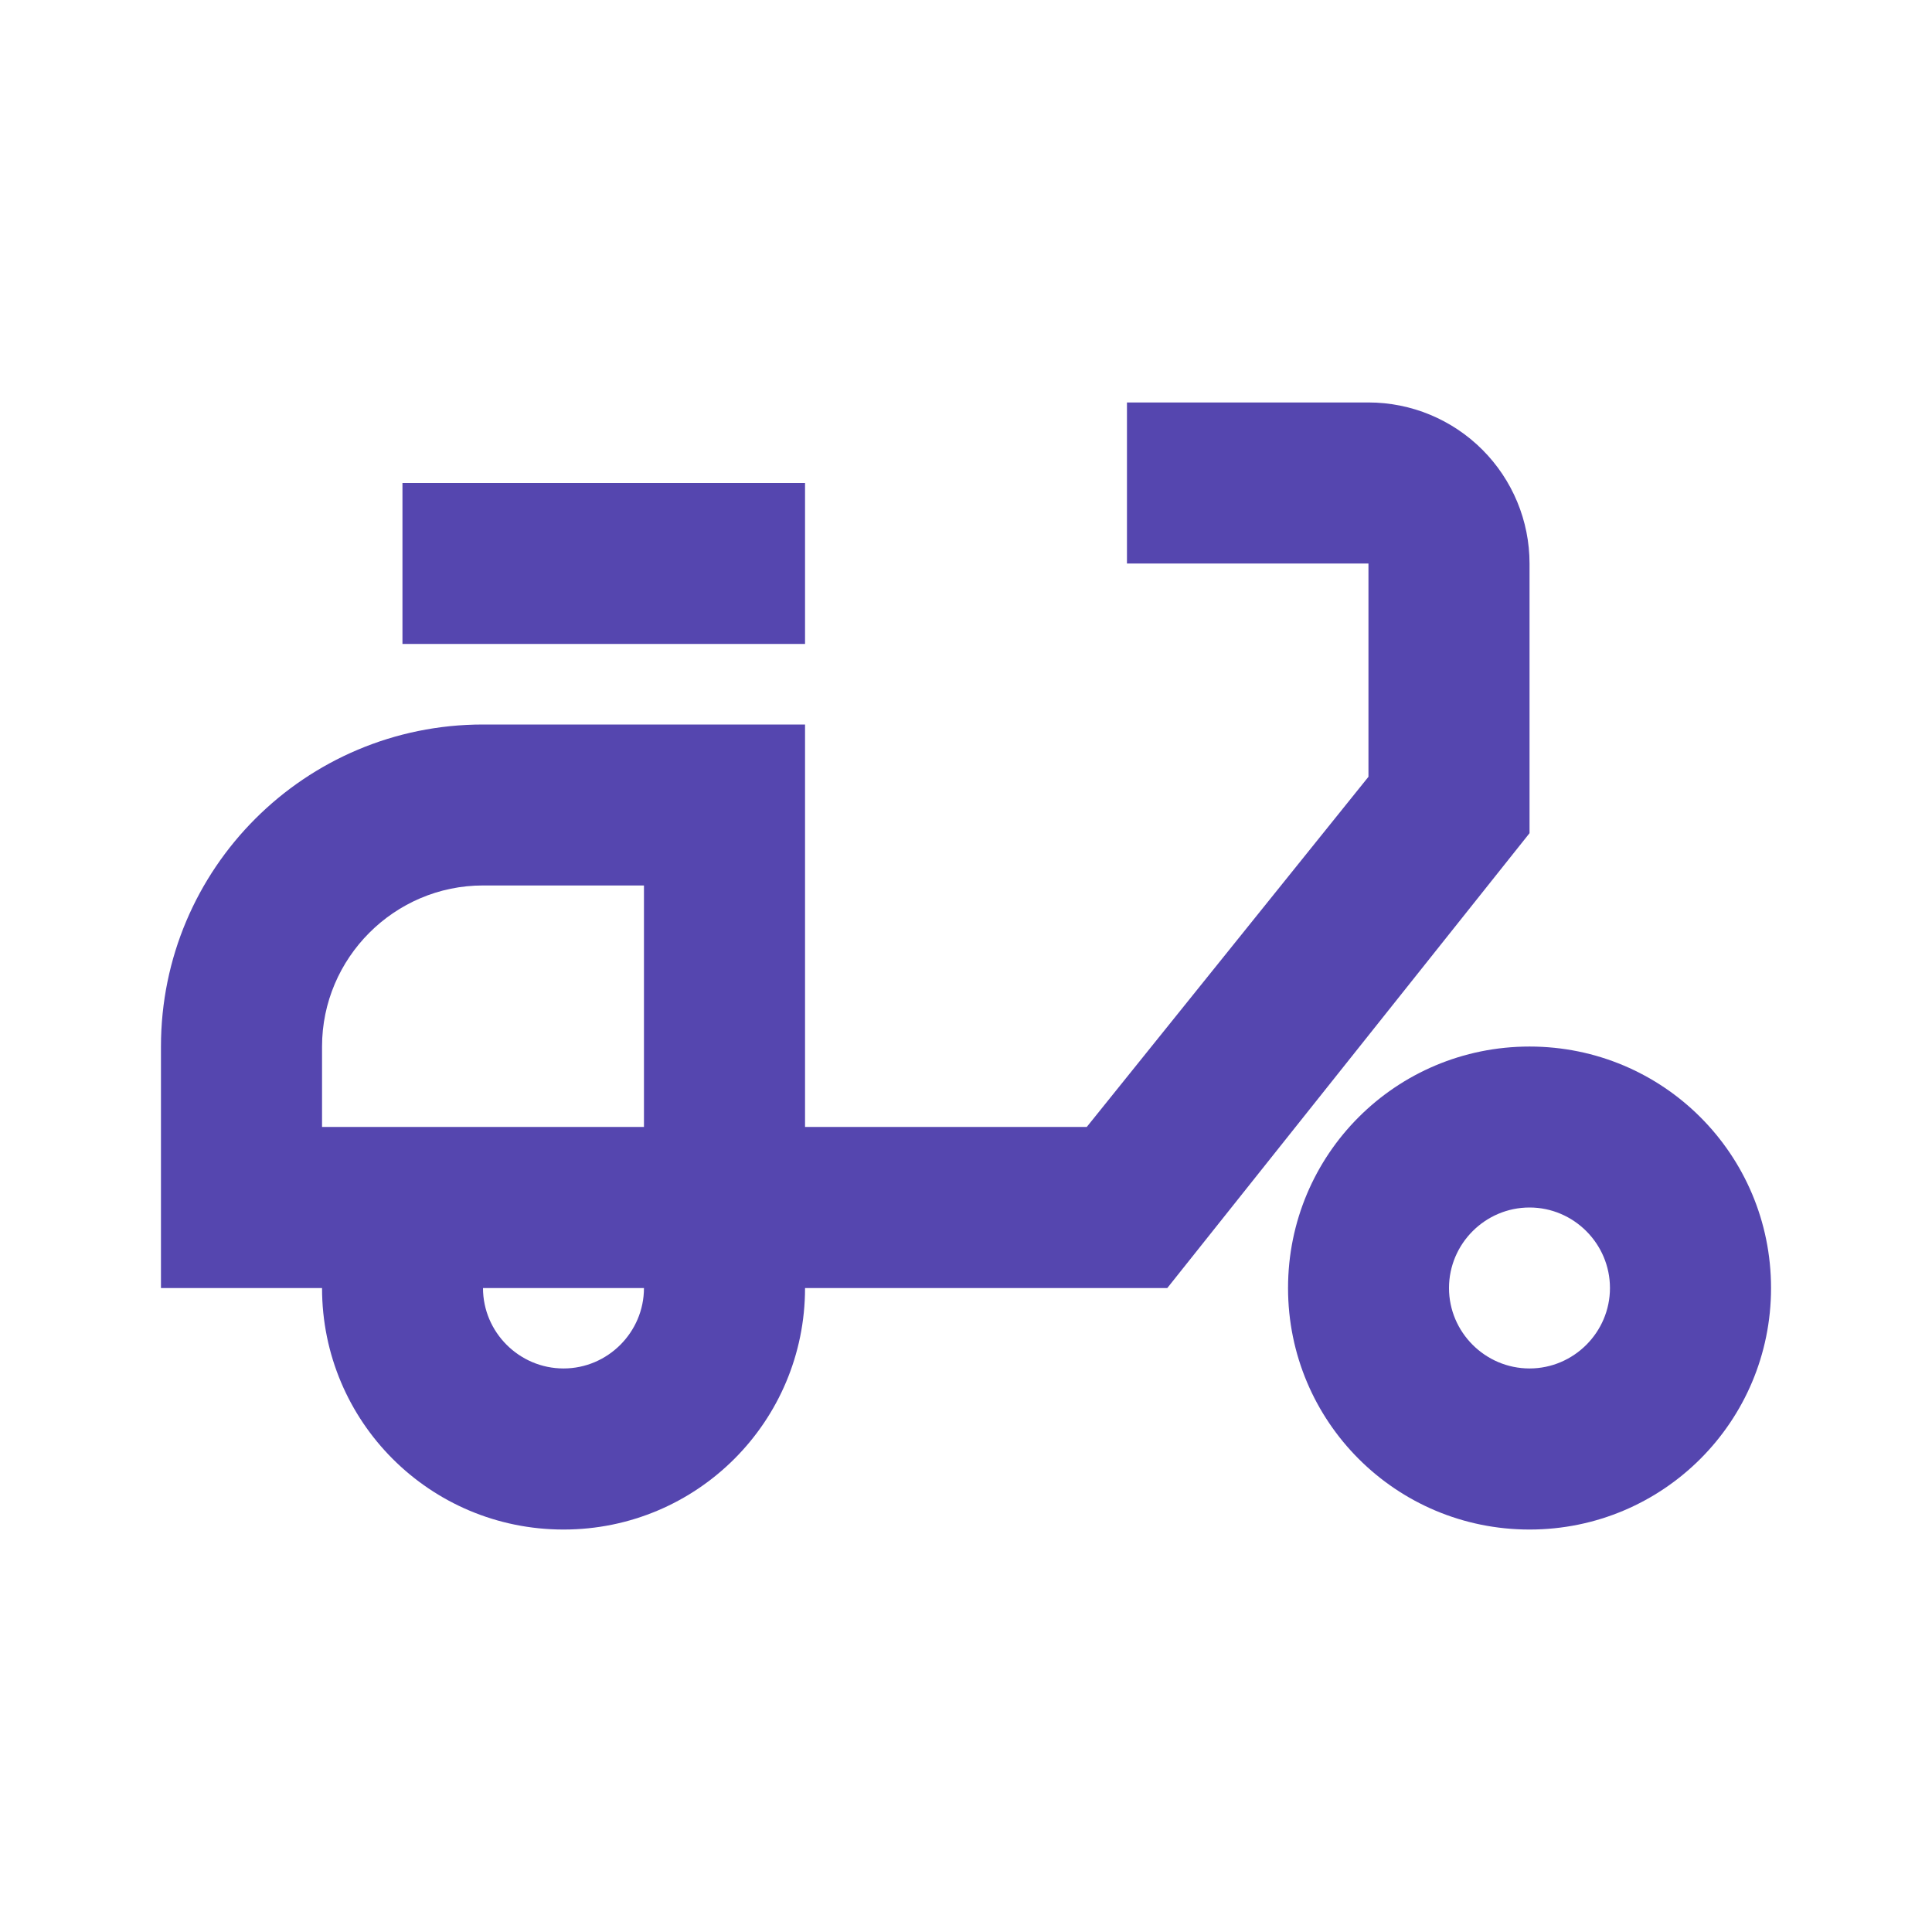
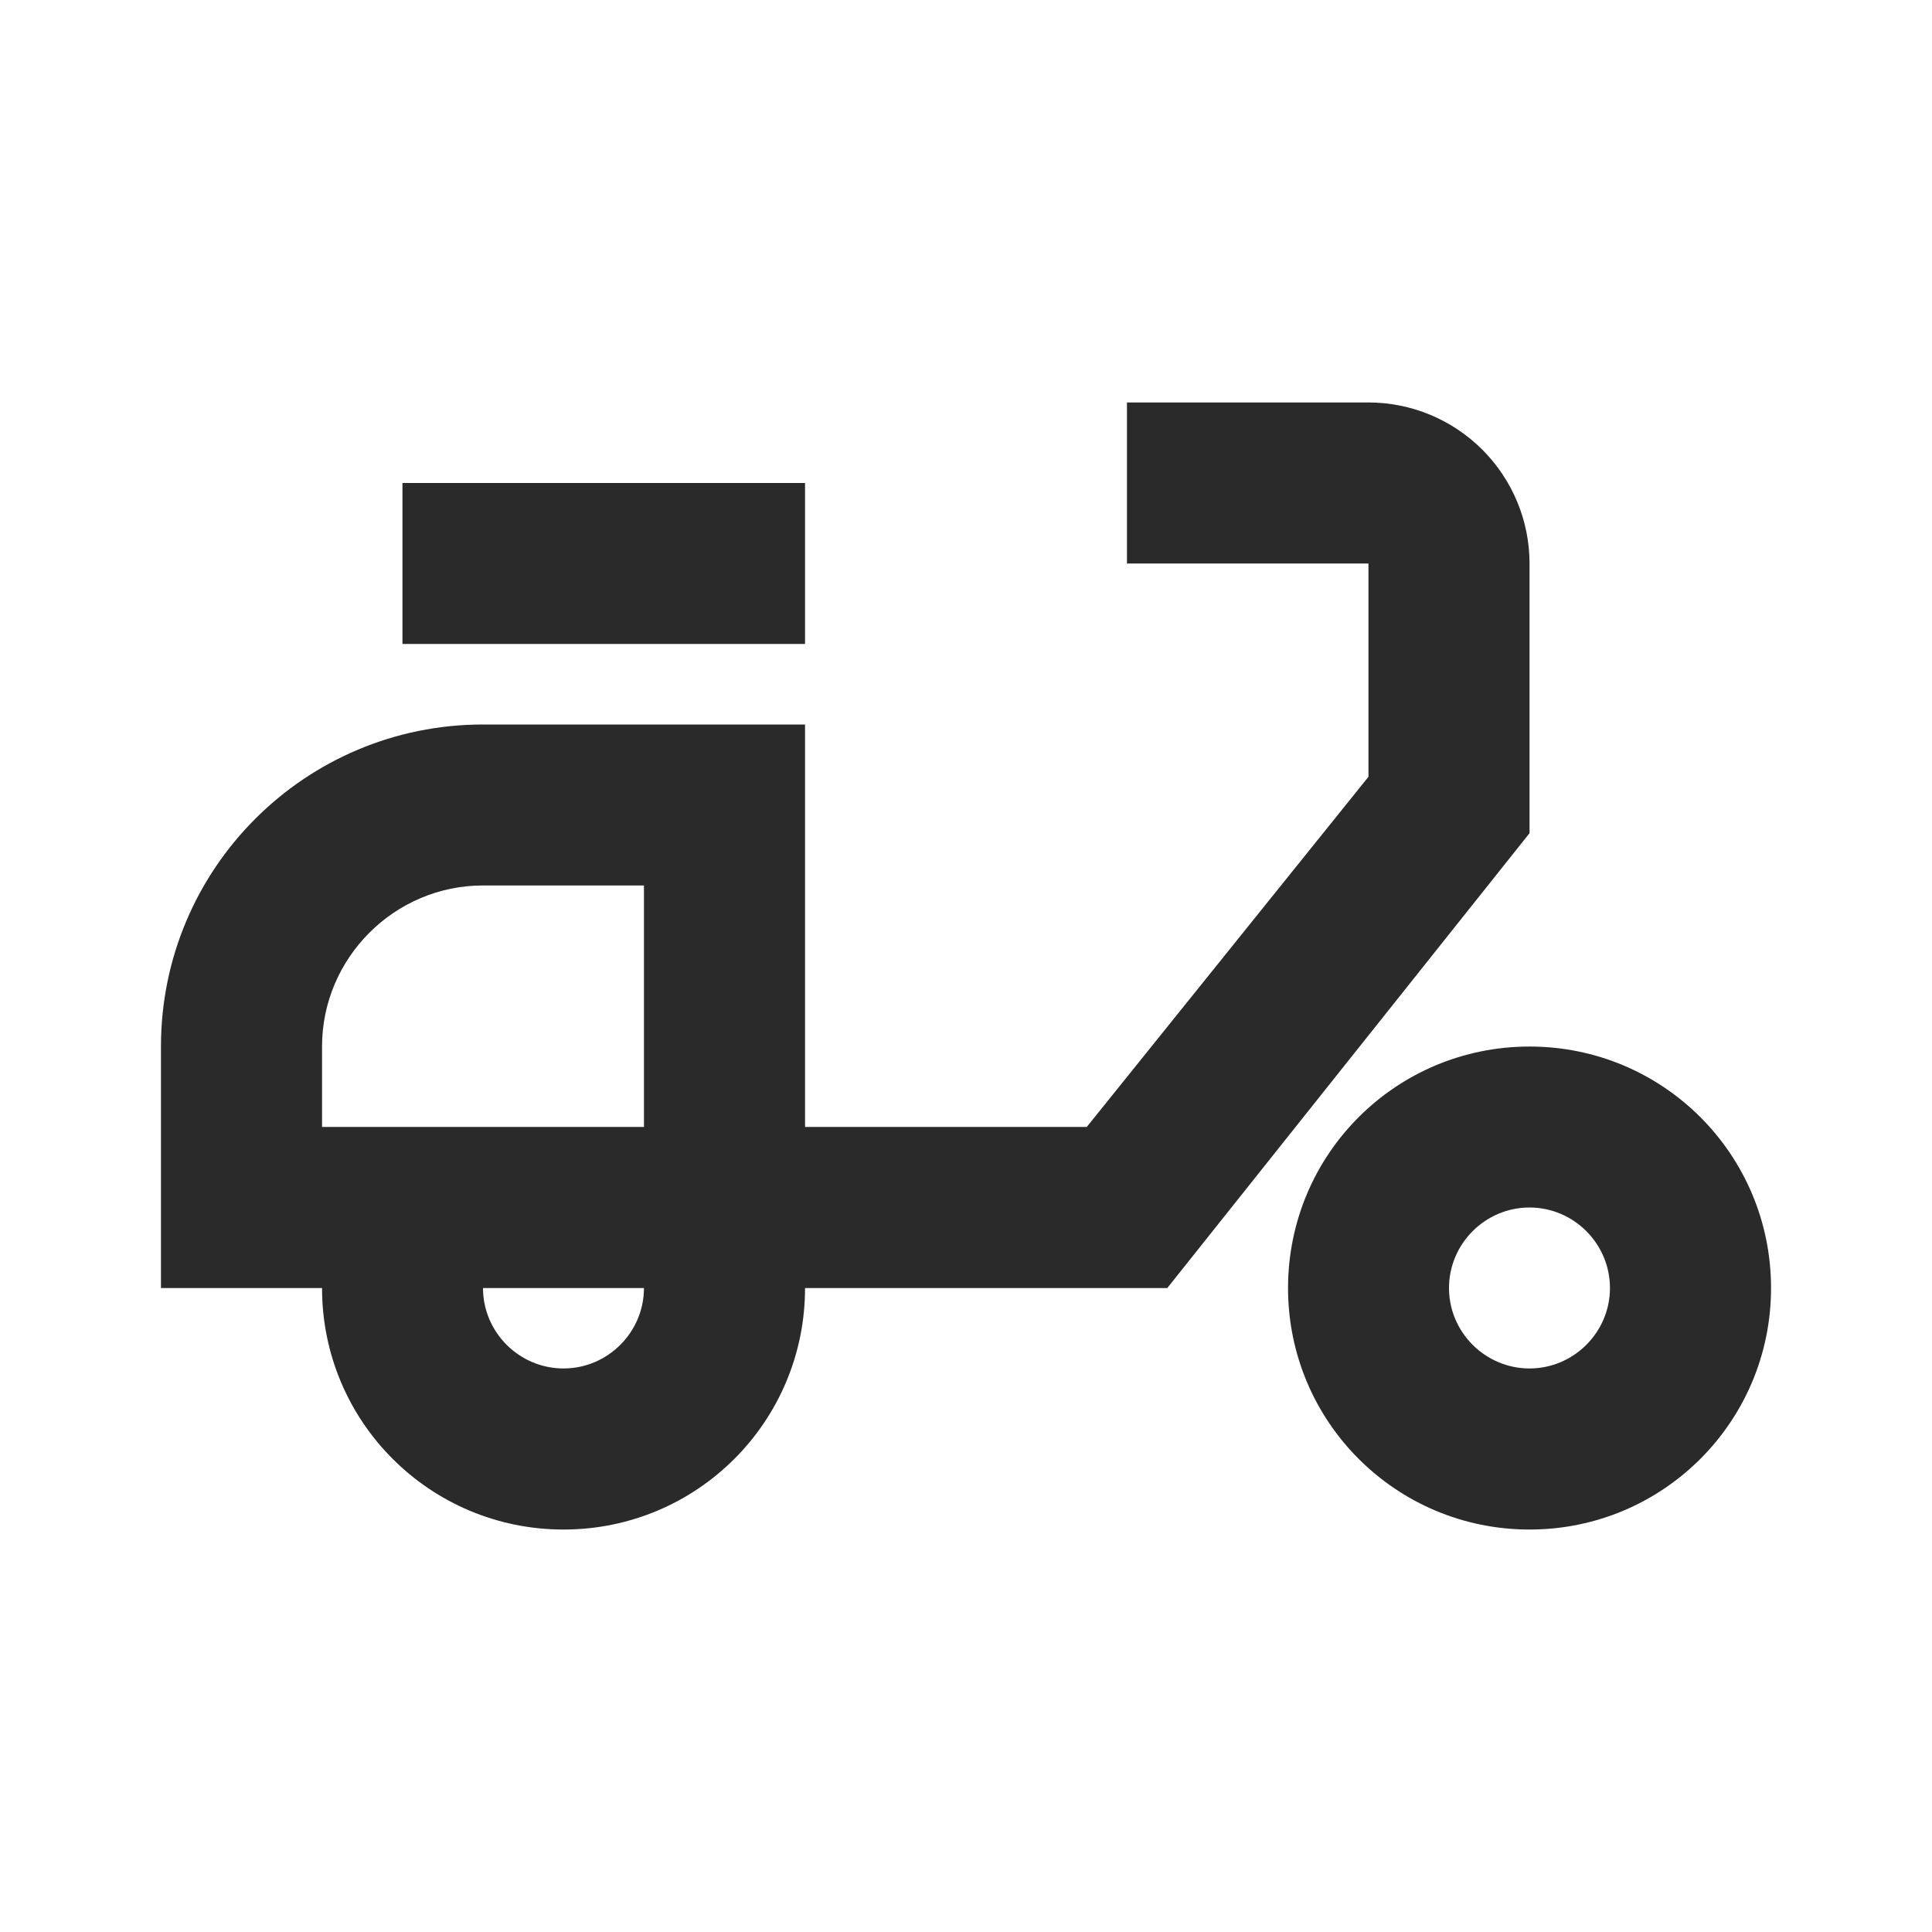
<svg xmlns="http://www.w3.org/2000/svg" width="16" height="16" viewBox="0 0 16 16" fill="none">
-   <path d="M12.667 4.667C12.667 4.313 12.526 3.974 12.276 3.724C12.026 3.474 11.687 3.333 11.333 3.333H9.333V4.667H11.333V6.433L9 9.333H6.667V6H4C2.527 6 1.333 7.193 1.333 8.667V10.667H2.667C2.667 11.773 3.56 12.667 4.667 12.667C5.773 12.667 6.667 11.773 6.667 10.667H9.667L12.667 6.9V4.667ZM4.667 11.333C4.3 11.333 4 11.033 4 10.667H5.333C5.333 11.033 5.033 11.333 4.667 11.333ZM5.333 9.333H2.667V8.667C2.667 7.933 3.267 7.333 4 7.333H5.333V9.333ZM12.667 8.667C11.56 8.667 10.667 9.56 10.667 10.667C10.667 11.773 11.56 12.667 12.667 12.667C13.773 12.667 14.667 11.773 14.667 10.667C14.667 9.56 13.773 8.667 12.667 8.667ZM12.667 11.333C12.3 11.333 12 11.033 12 10.667C12 10.3 12.3 10 12.667 10C13.033 10 13.333 10.3 13.333 10.667C13.333 11.033 13.033 11.333 12.667 11.333ZM6.667 5.333H3.333V4H6.667V5.333Z" fill="#5546AF" />
+   <path d="M12.667 4.667C12.667 4.313 12.526 3.974 12.276 3.724C12.026 3.474 11.687 3.333 11.333 3.333H9.333V4.667H11.333V6.433L9 9.333H6.667V6H4C2.527 6 1.333 7.193 1.333 8.667V10.667H2.667C2.667 11.773 3.56 12.667 4.667 12.667C5.773 12.667 6.667 11.773 6.667 10.667H9.667L12.667 6.9V4.667ZM4.667 11.333C4.3 11.333 4 11.033 4 10.667H5.333C5.333 11.033 5.033 11.333 4.667 11.333ZM5.333 9.333H2.667V8.667C2.667 7.933 3.267 7.333 4 7.333H5.333V9.333ZM12.667 8.667C11.56 8.667 10.667 9.56 10.667 10.667C10.667 11.773 11.56 12.667 12.667 12.667C13.773 12.667 14.667 11.773 14.667 10.667C14.667 9.56 13.773 8.667 12.667 8.667ZM12.667 11.333C12.3 11.333 12 11.033 12 10.667C12 10.3 12.3 10 12.667 10C13.033 10 13.333 10.3 13.333 10.667C13.333 11.033 13.033 11.333 12.667 11.333ZM6.667 5.333H3.333V4H6.667V5.333Z" fill="#2a2a2a" />
</svg>
